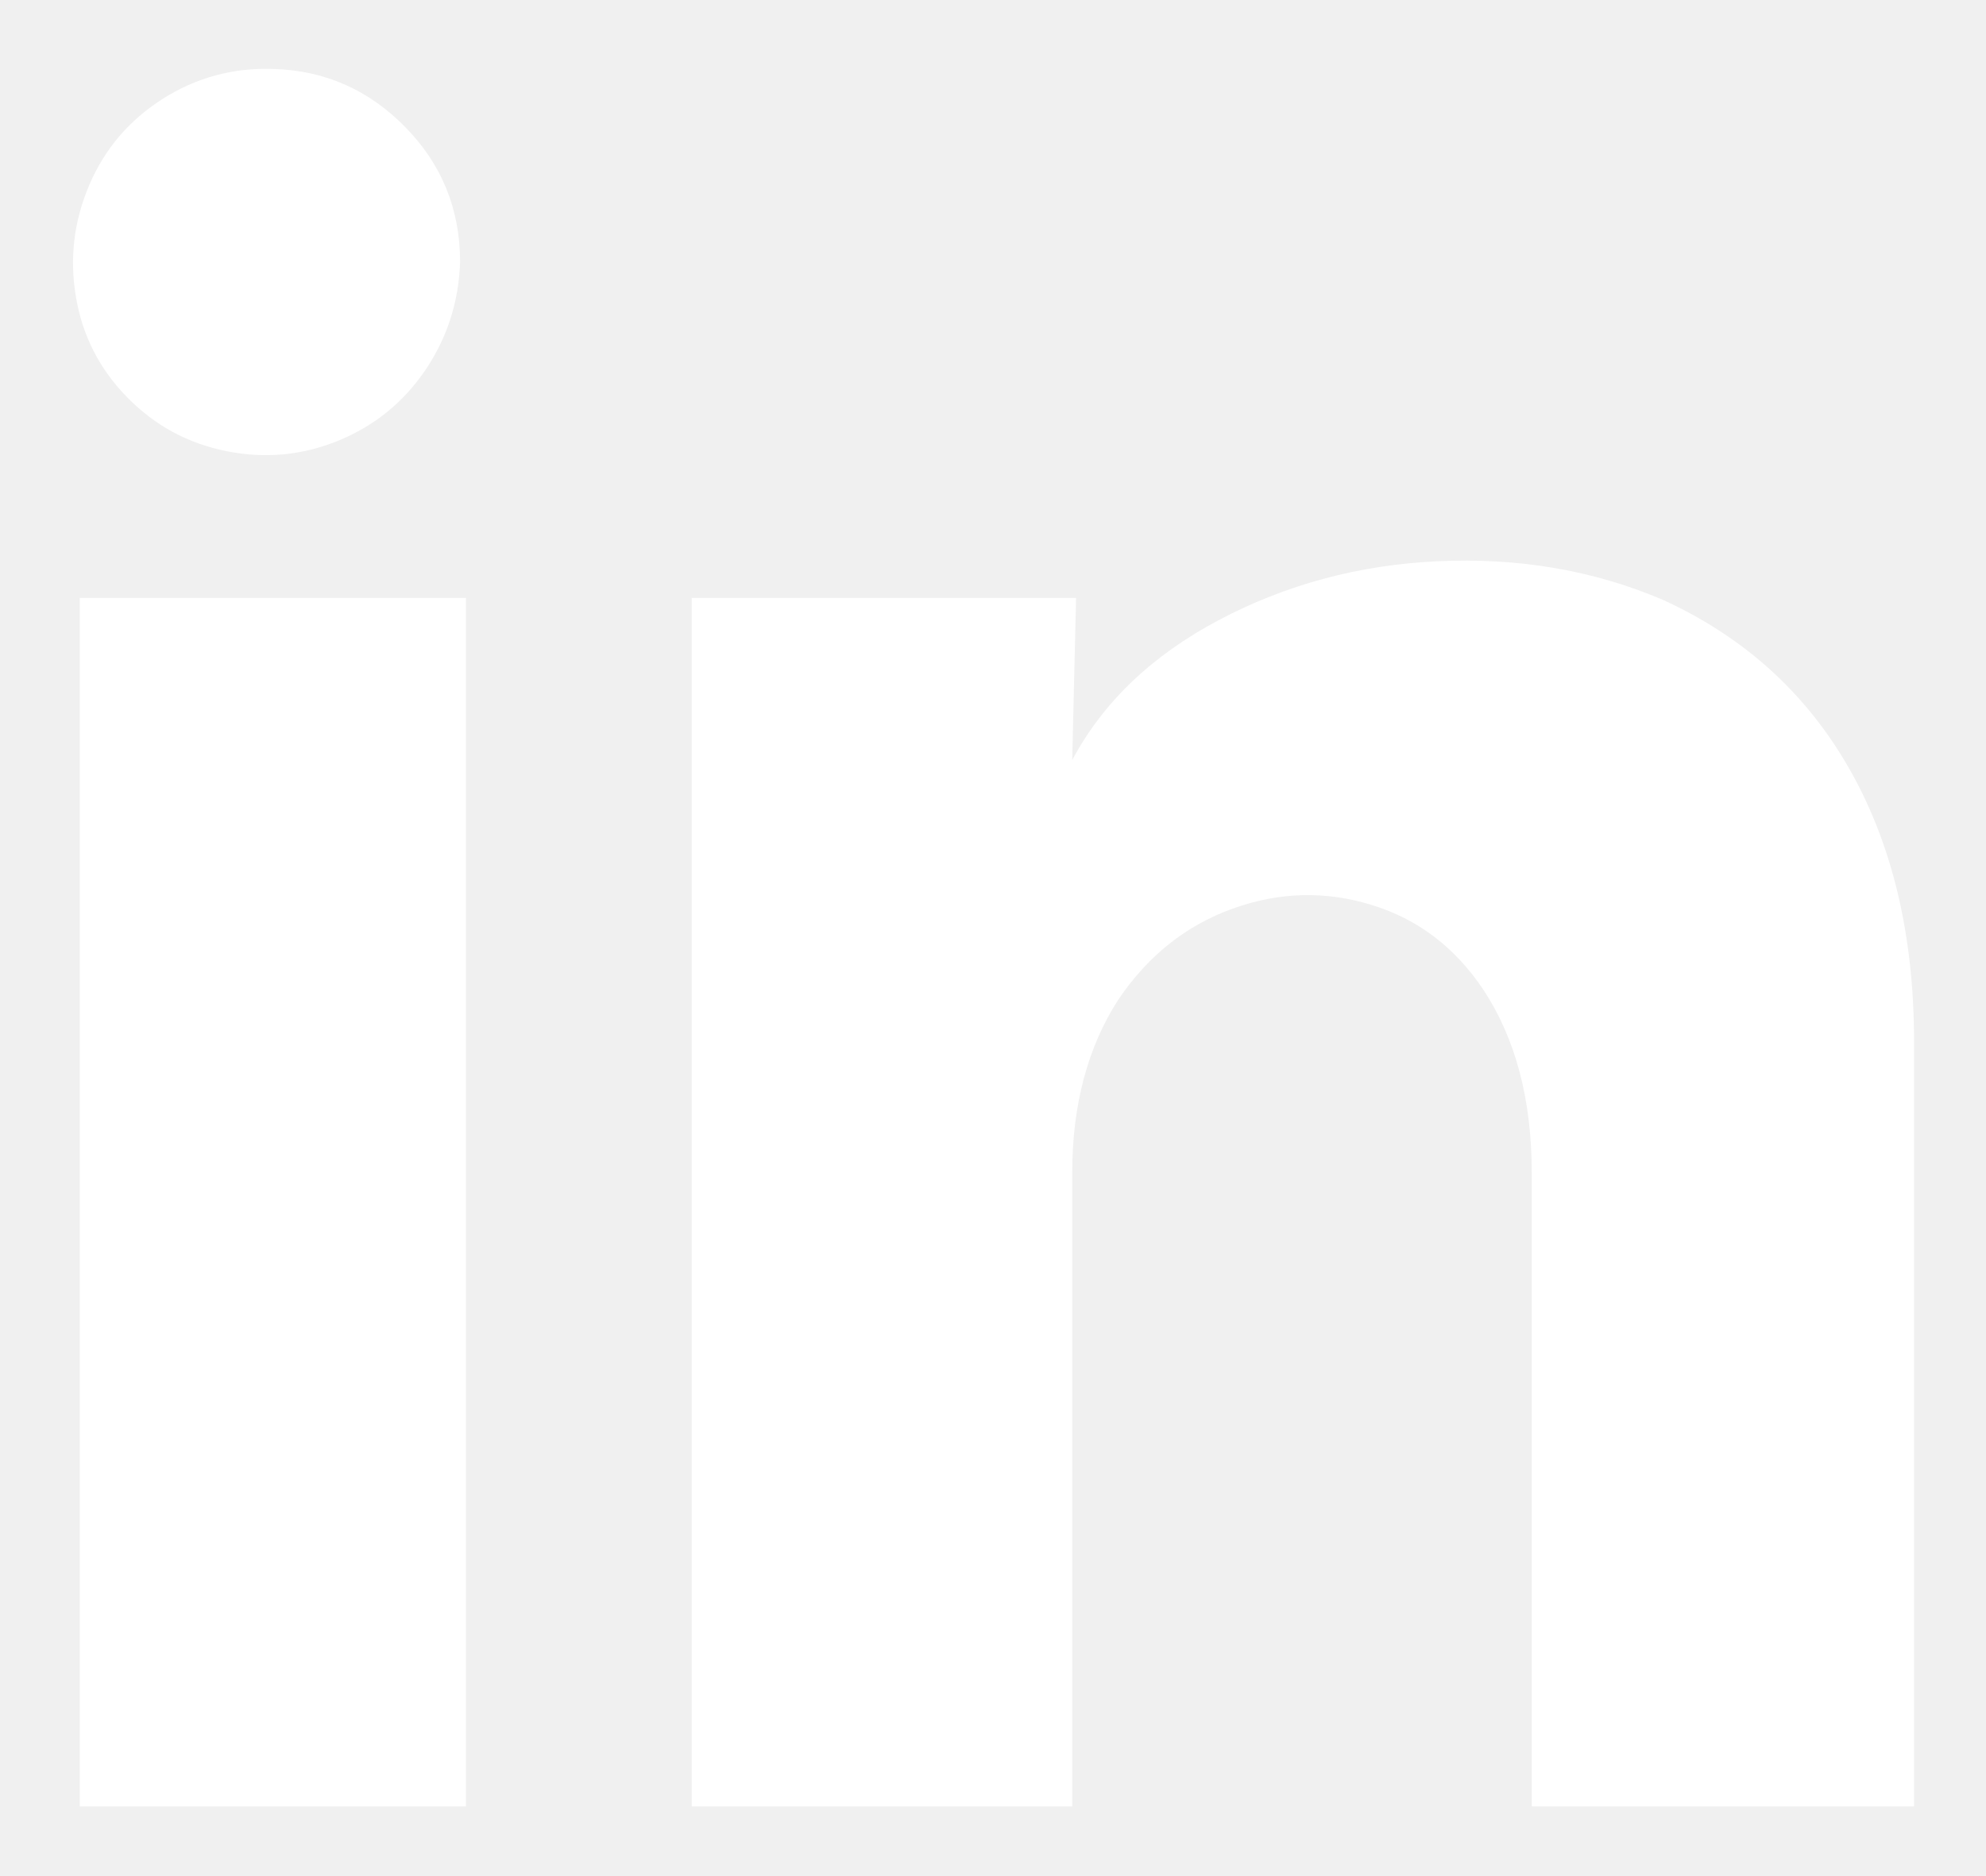
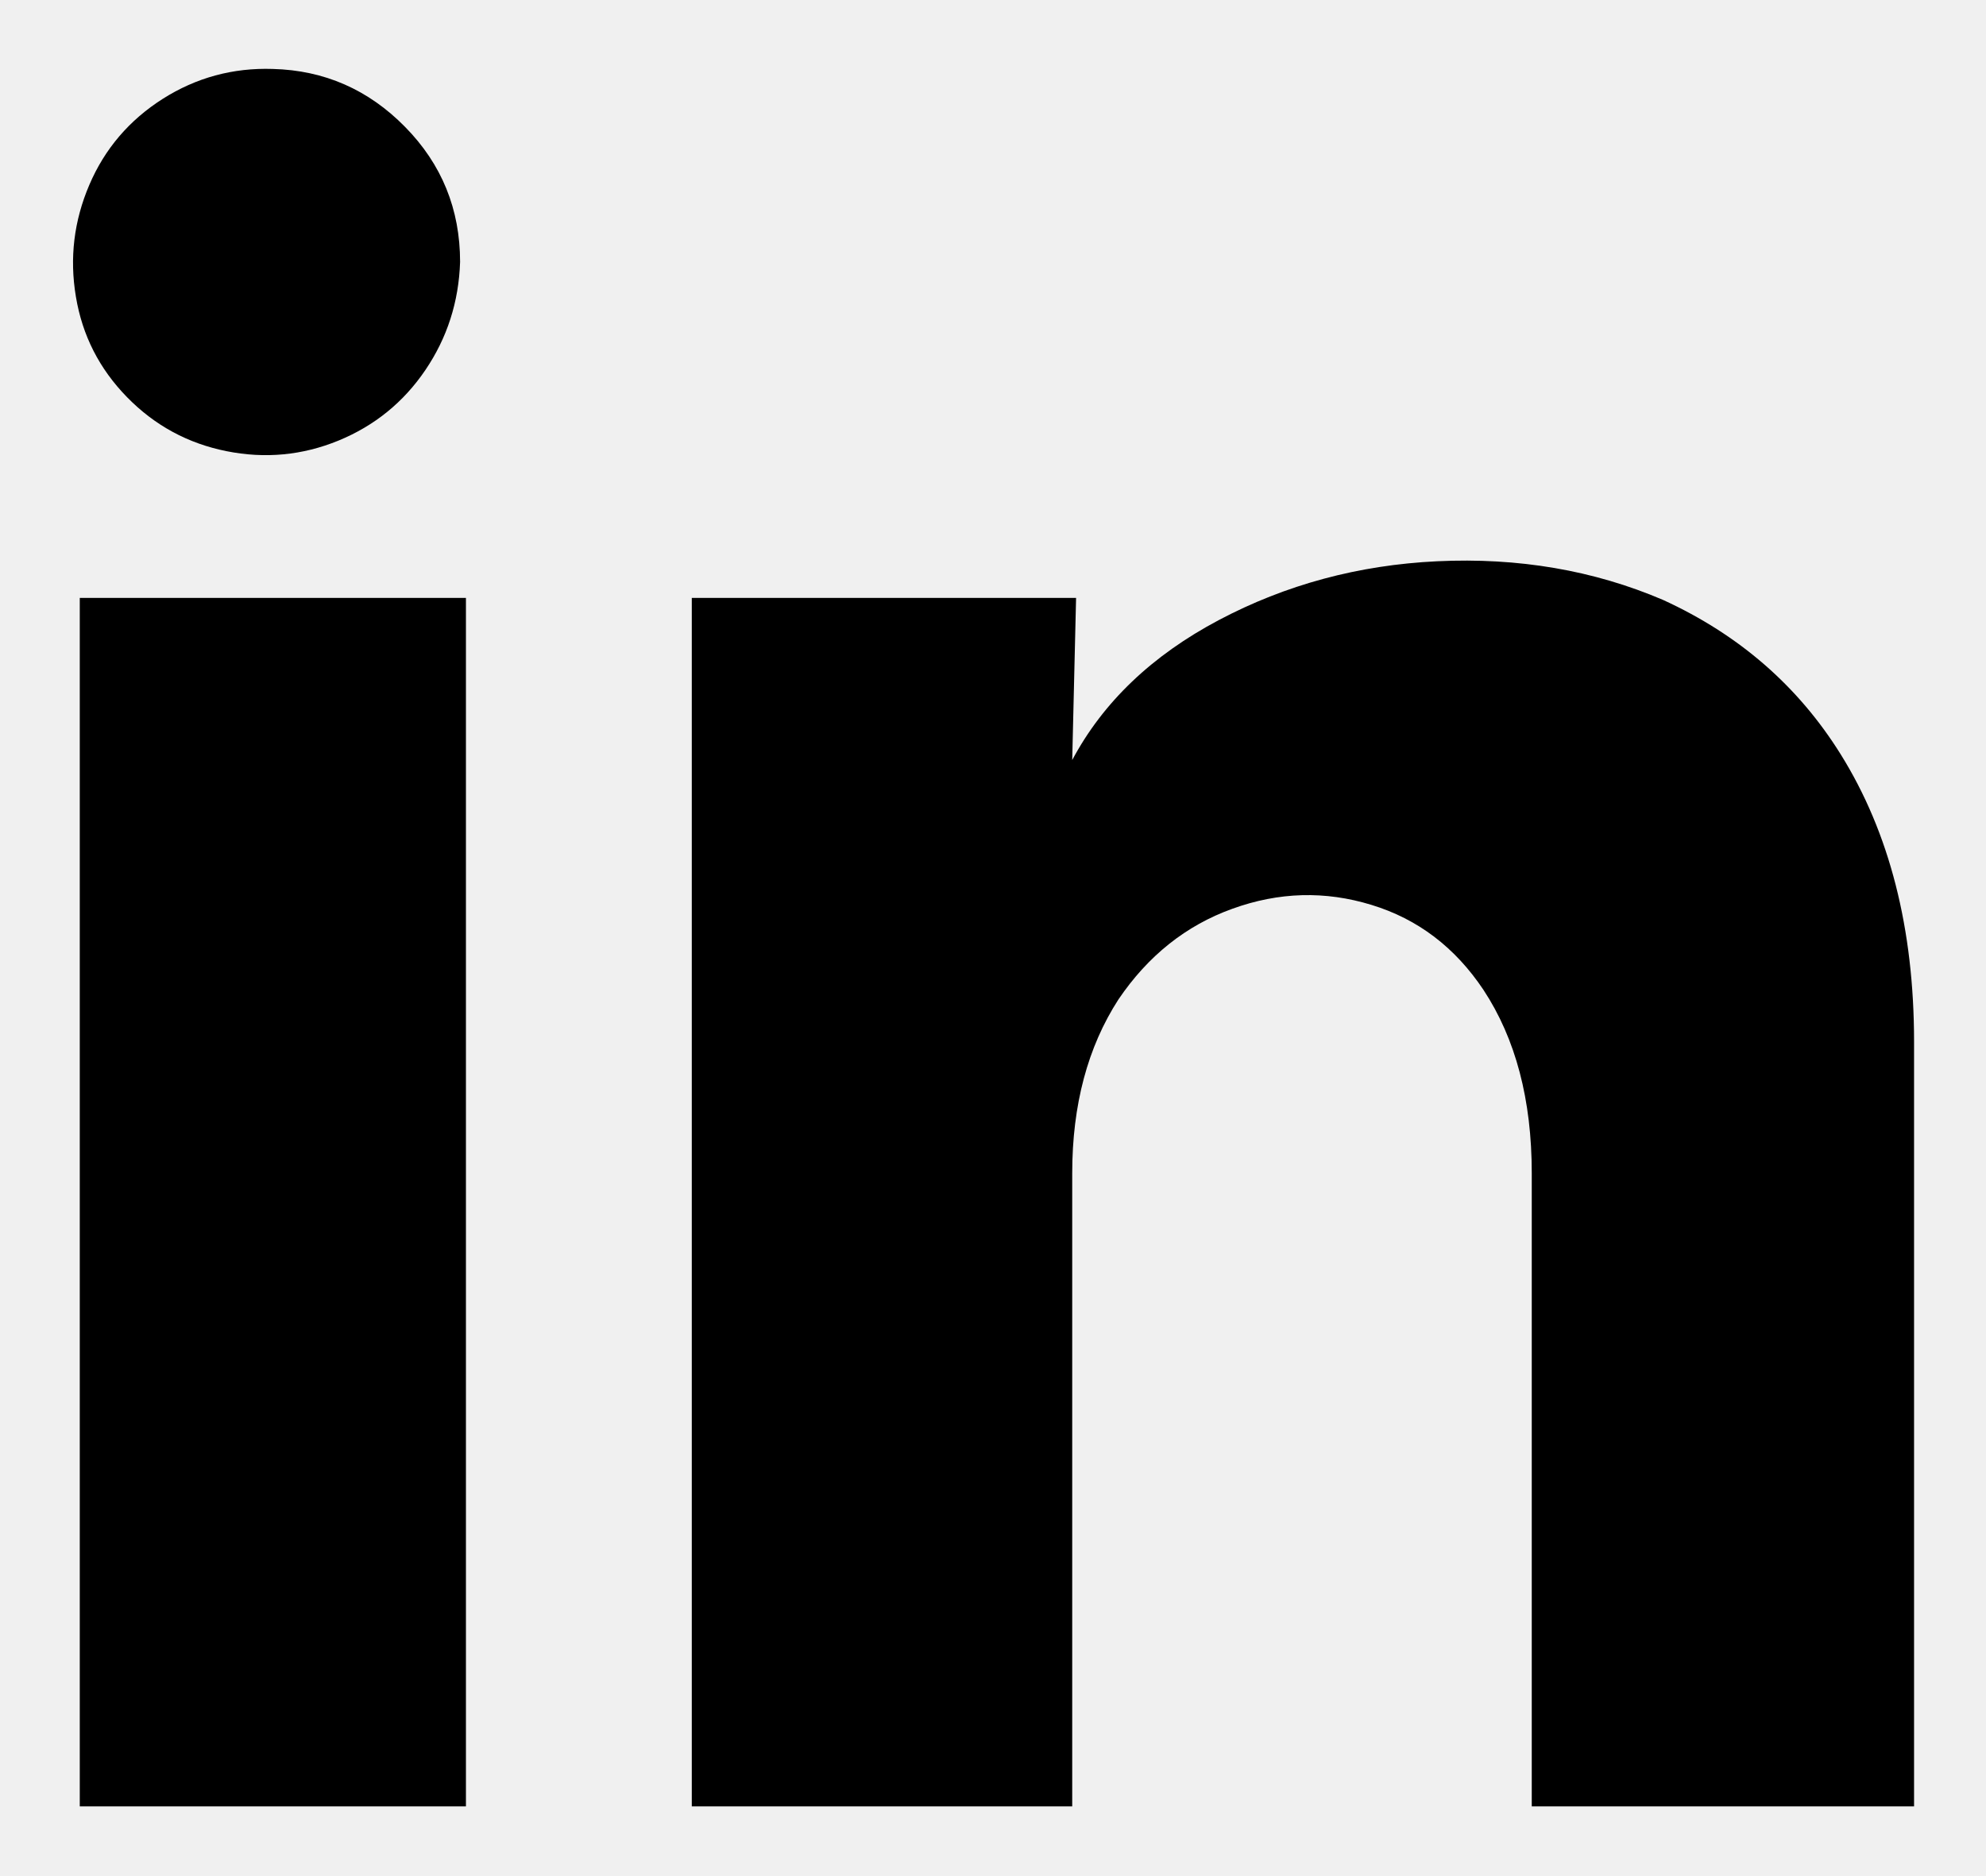
- <svg xmlns="http://www.w3.org/2000/svg" viewBox="0 0 18 17" fill="#ffffff">
-   <path d="M4.17 2.375C4.158 2.737 4.053 3.063 3.855 3.355C3.657 3.647 3.394 3.86 3.068 3.994C2.741 4.128 2.403 4.16 2.053 4.09C1.703 4.02 1.402 3.857 1.151 3.6C0.9 3.343 0.746 3.04 0.688 2.69C0.629 2.34 0.67 2.002 0.81 1.675C0.95 1.348 1.172 1.089 1.475 0.896C1.778 0.704 2.111 0.613 2.473 0.625C2.939 0.637 3.339 0.812 3.671 1.15C4.004 1.488 4.17 1.897 4.17 2.375ZM4.223 5.42H0.723V16.375H4.223V5.42ZM9.753 5.42H6.27V16.375H9.718V10.635C9.718 10.017 9.858 9.492 10.137 9.06C10.406 8.663 10.75 8.389 11.17 8.238C11.59 8.086 12.01 8.074 12.43 8.203C12.85 8.331 13.188 8.588 13.445 8.973C13.737 9.416 13.883 9.97 13.883 10.635V16.375H17.348V9.445C17.348 8.418 17.126 7.549 16.683 6.838C16.297 6.219 15.761 5.753 15.072 5.438C14.443 5.169 13.76 5.053 13.025 5.088C12.313 5.122 11.654 5.3 11.047 5.621C10.441 5.942 9.998 6.365 9.718 6.89L9.753 5.42Z" fill="#ffffff" />
+ <svg xmlns="http://www.w3.org/2000/svg" viewBox="0 0 18 17" fill="currentColor">
+   <path d="M4.17 2.375C4.158 2.737 4.053 3.063 3.855 3.355C3.657 3.647 3.394 3.86 3.068 3.994C2.741 4.128 2.403 4.16 2.053 4.09C1.703 4.02 1.402 3.857 1.151 3.6C0.9 3.343 0.746 3.04 0.688 2.69C0.629 2.34 0.67 2.002 0.81 1.675C0.95 1.348 1.172 1.089 1.475 0.896C1.778 0.704 2.111 0.613 2.473 0.625C2.939 0.637 3.339 0.812 3.671 1.15C4.004 1.488 4.17 1.897 4.17 2.375ZM4.223 5.42H0.723V16.375H4.223V5.42ZM9.753 5.42H6.27V16.375H9.718V10.635C9.718 10.017 9.858 9.492 10.137 9.06C10.406 8.663 10.75 8.389 11.17 8.238C11.59 8.086 12.01 8.074 12.43 8.203C12.85 8.331 13.188 8.588 13.445 8.973C13.737 9.416 13.883 9.97 13.883 10.635V16.375H17.348V9.445C17.348 8.418 17.126 7.549 16.683 6.838C16.297 6.219 15.761 5.753 15.072 5.438C14.443 5.169 13.76 5.053 13.025 5.088C12.313 5.122 11.654 5.3 11.047 5.621C10.441 5.942 9.998 6.365 9.718 6.89L9.753 5.42Z" fill="currentColor" />
</svg>
